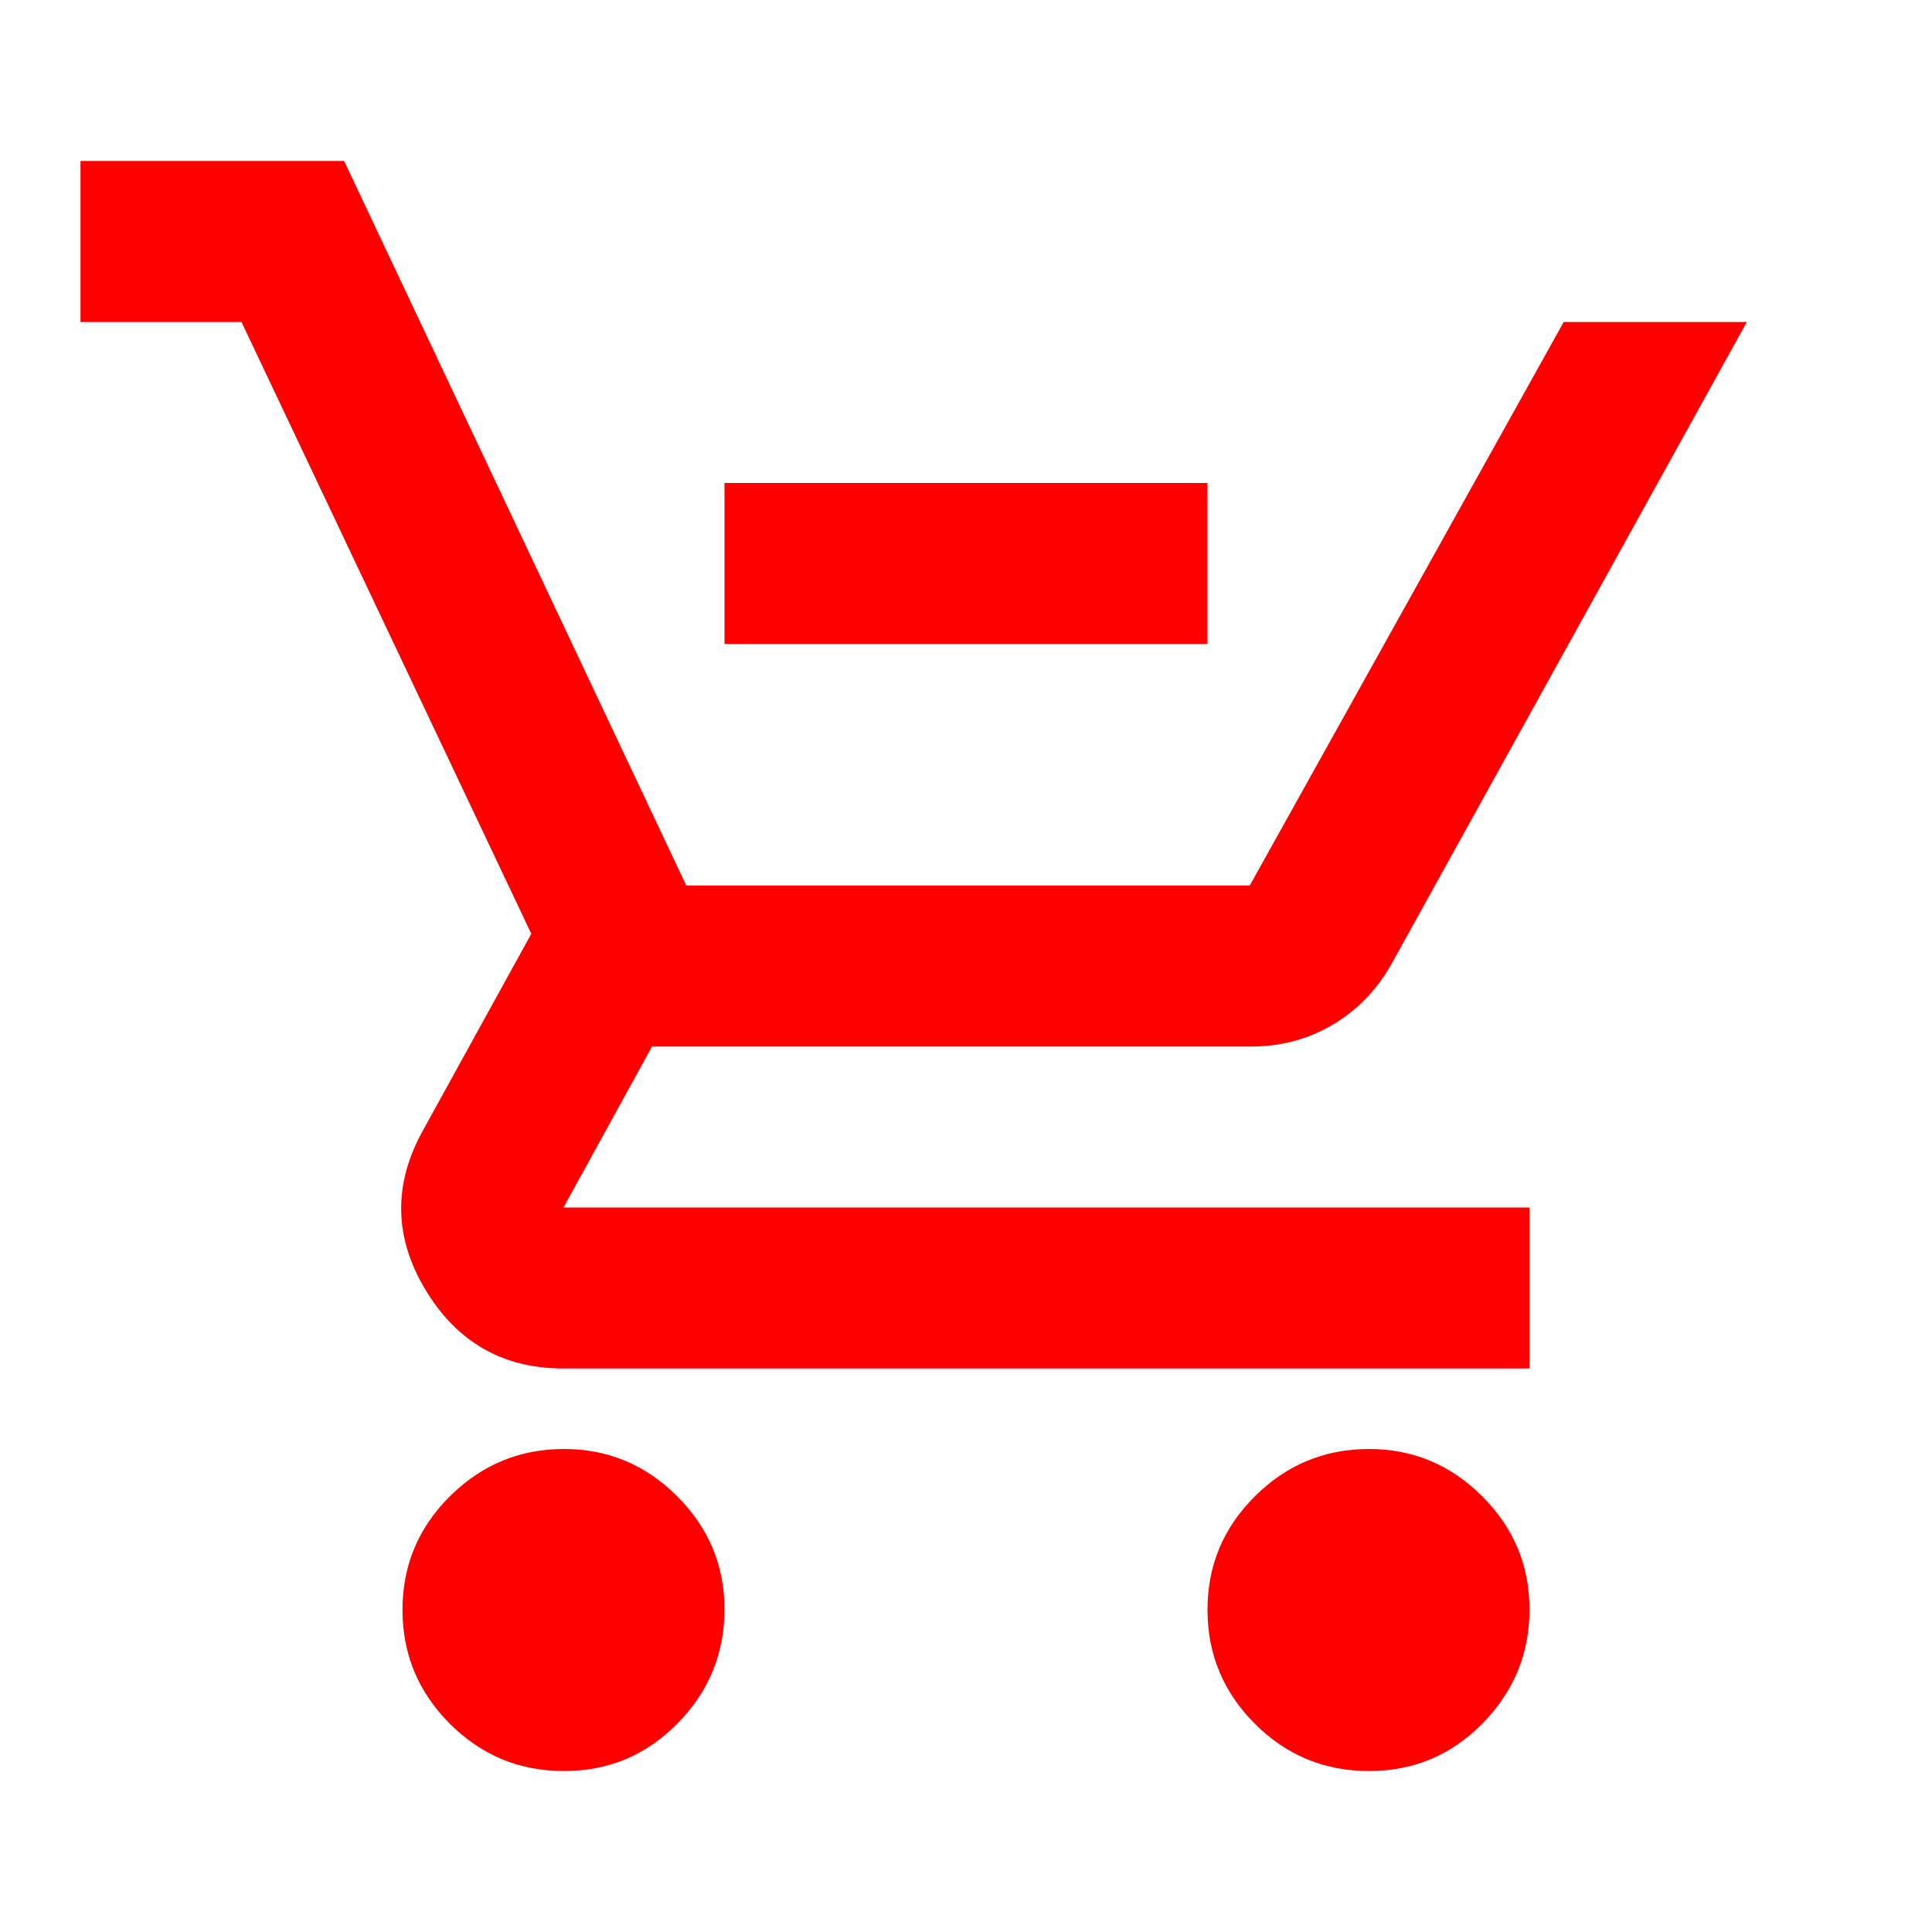
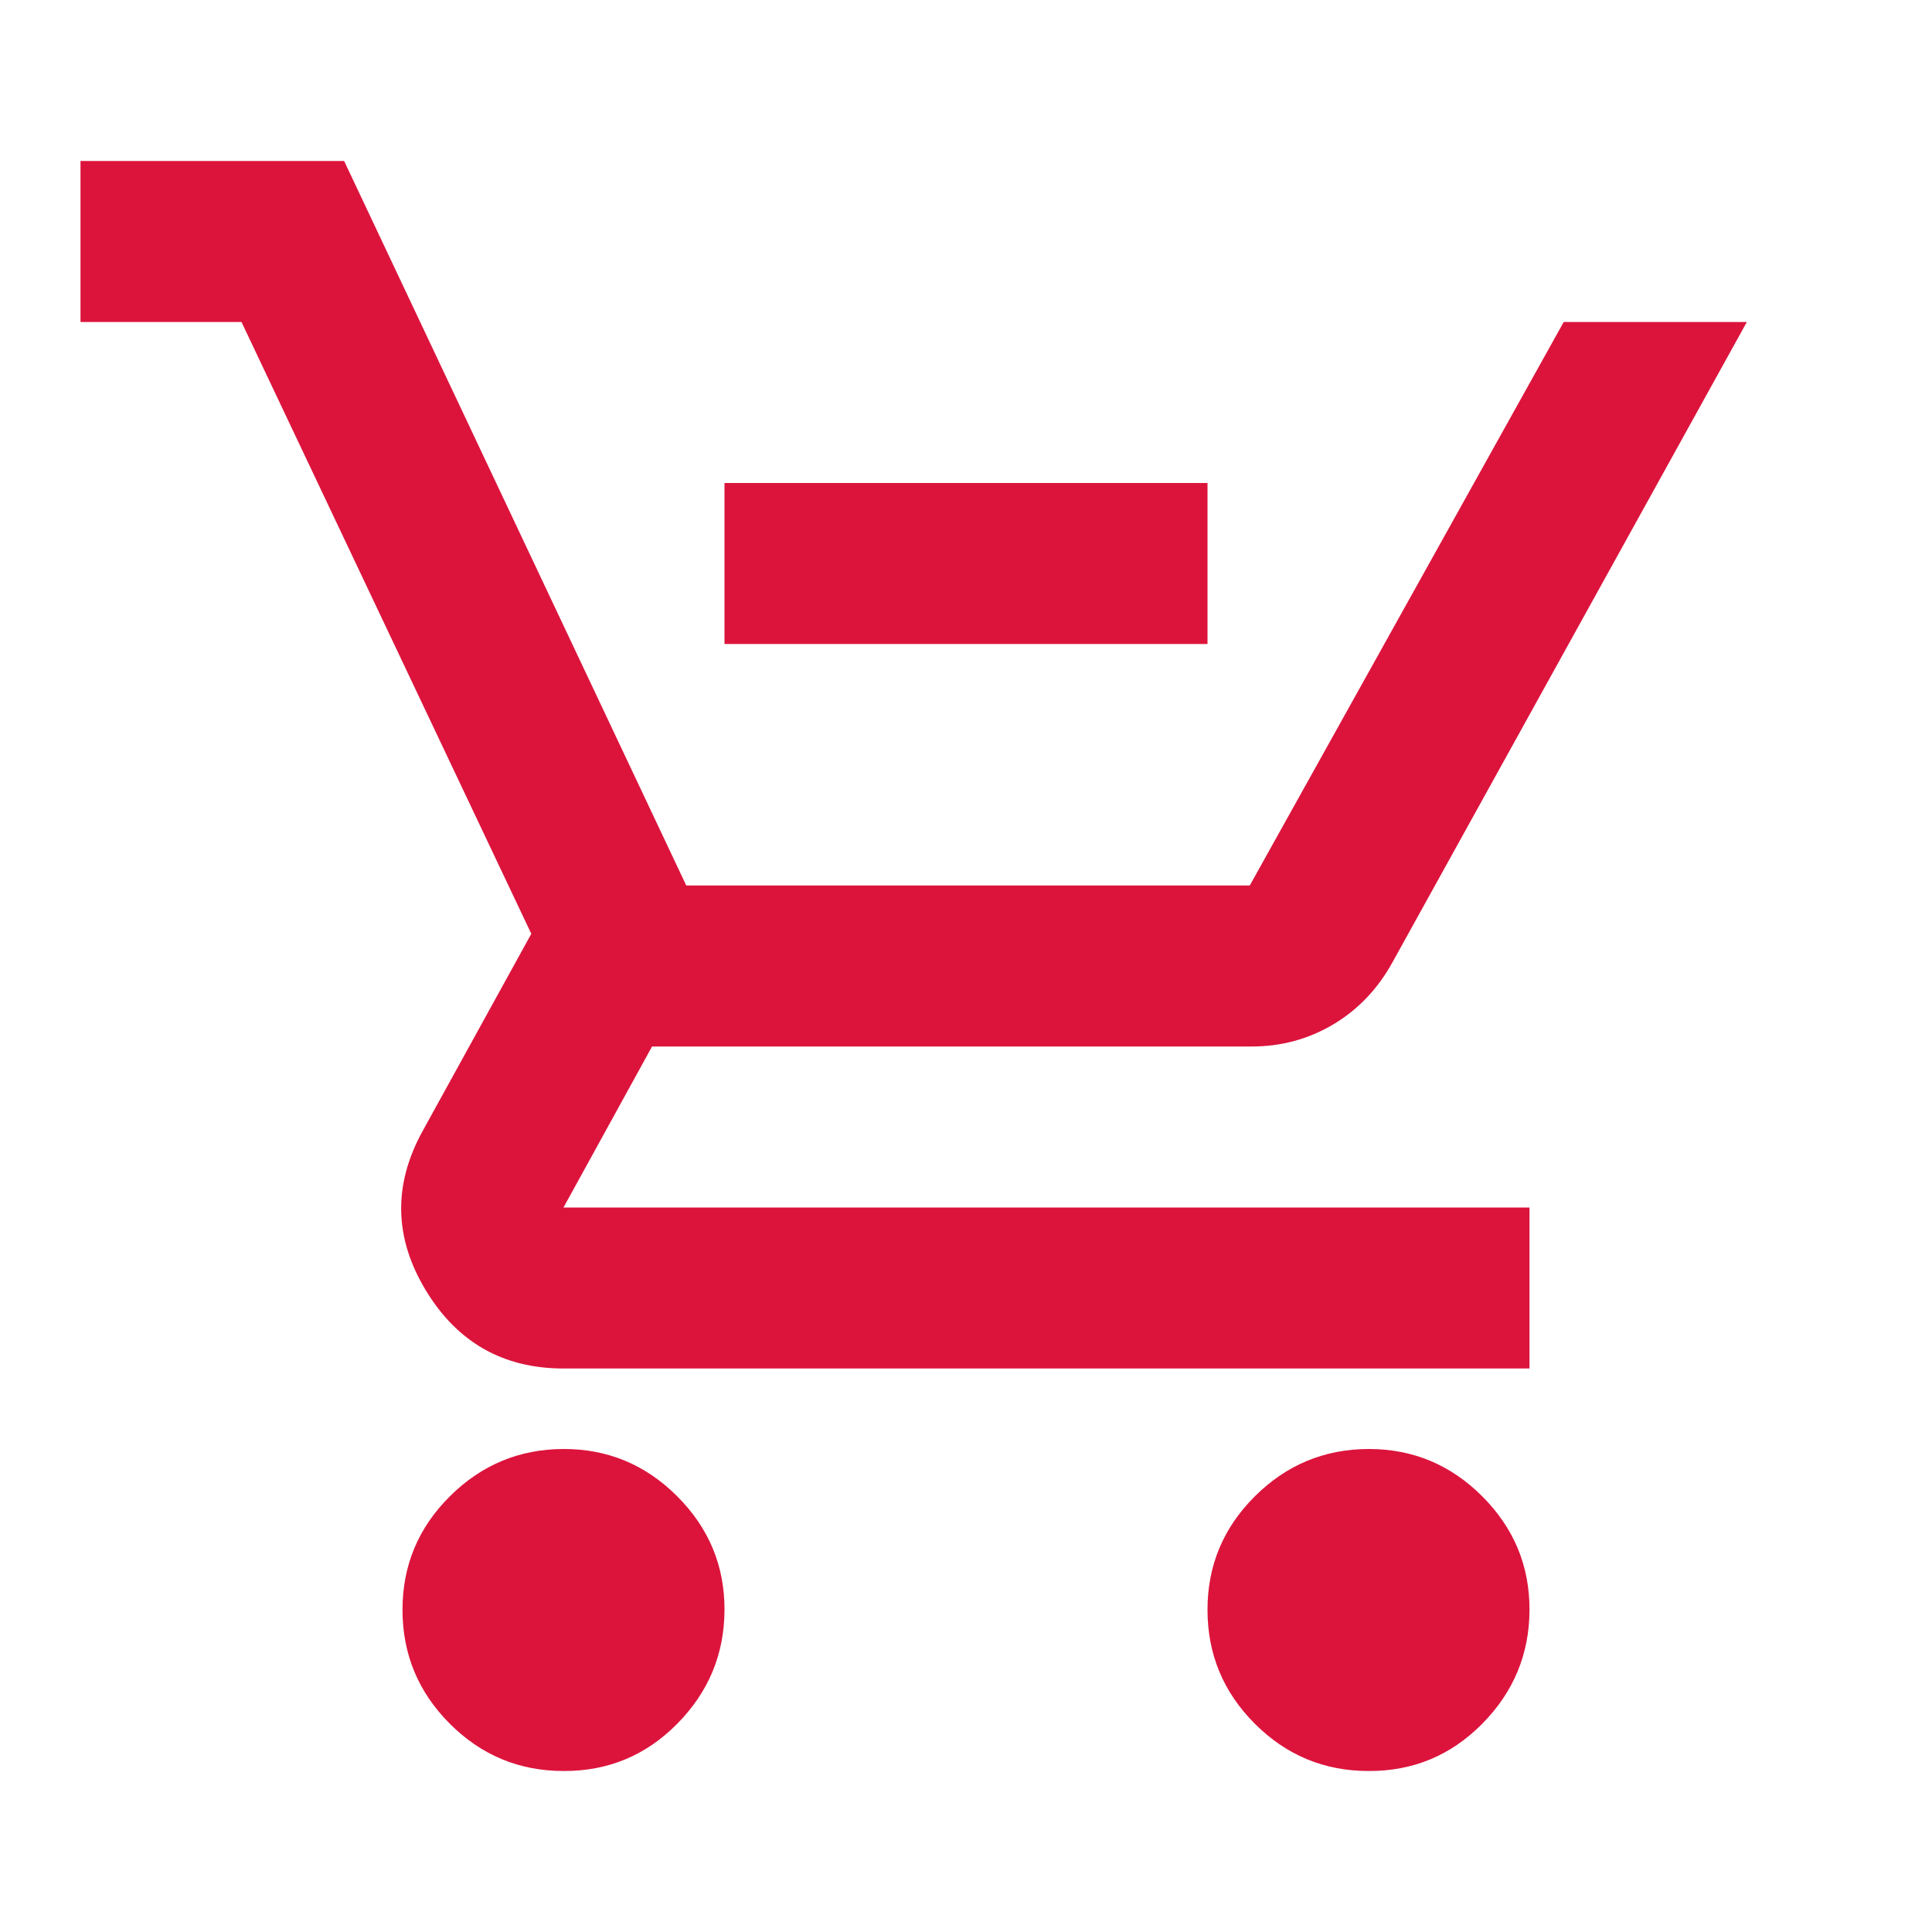
<svg xmlns="http://www.w3.org/2000/svg" width="24" height="24" viewBox="0 0 24 24">
-   <path fill="red" d="M9 8V6h6v2zM7 22q-.825 0-1.412-.587T5 20t.588-1.412T7 18t1.413.588T9 20t-.587 1.413T7 22m10 0q-.825 0-1.412-.587T15 20t.588-1.412T17 18t1.413.588T19 20t-.587 1.413T17 22M1 4V2h3.275l4.25 9h7l3.9-7H21.7l-4.4 7.95q-.275.5-.737.775T15.55 13H8.1L7 15h12v2H7q-1.125 0-1.713-.975T5.25 14.05L6.6 11.6L3 4z" />
+   <path fill="crimson" d="M9 8V6h6v2zM7 22q-.825 0-1.412-.587T5 20t.588-1.412T7 18t1.413.588T9 20t-.587 1.413T7 22m10 0q-.825 0-1.412-.587T15 20t.588-1.412T17 18t1.413.588T19 20t-.587 1.413T17 22M1 4V2h3.275l4.25 9h7l3.9-7H21.7l-4.4 7.95q-.275.5-.737.775T15.55 13H8.1L7 15h12v2H7q-1.125 0-1.713-.975T5.25 14.05L6.6 11.6L3 4z" />
</svg>
